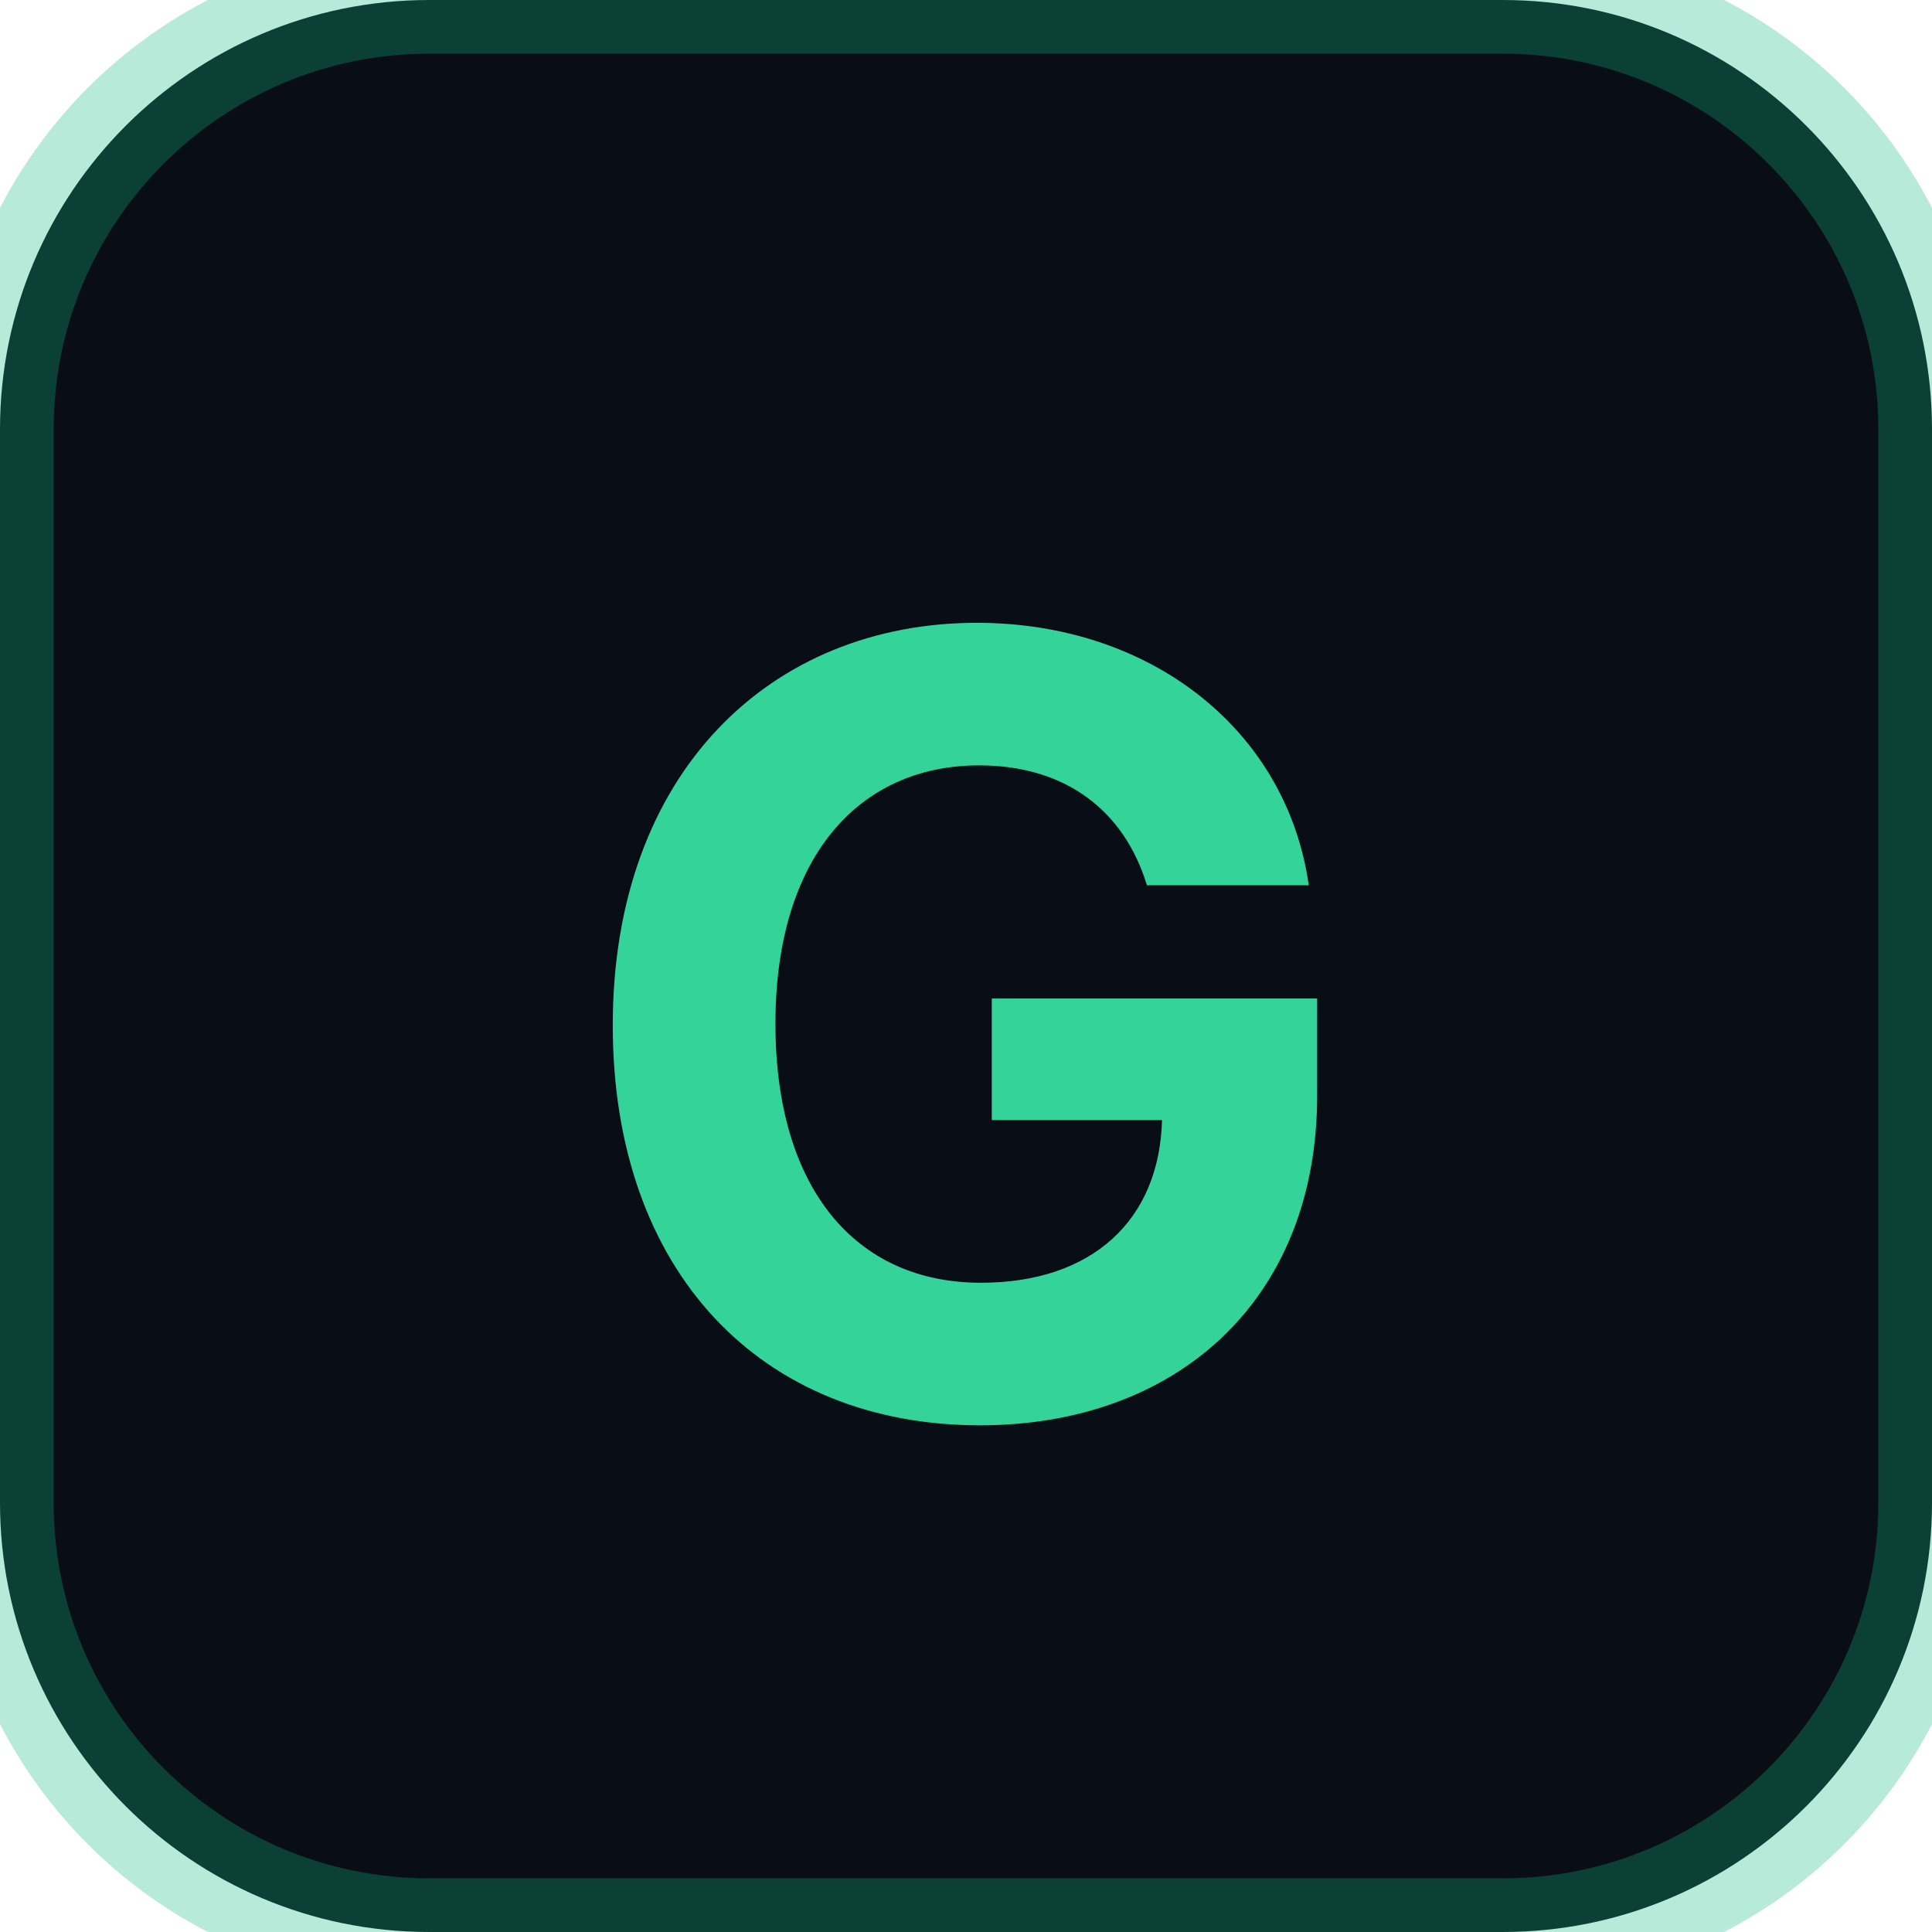
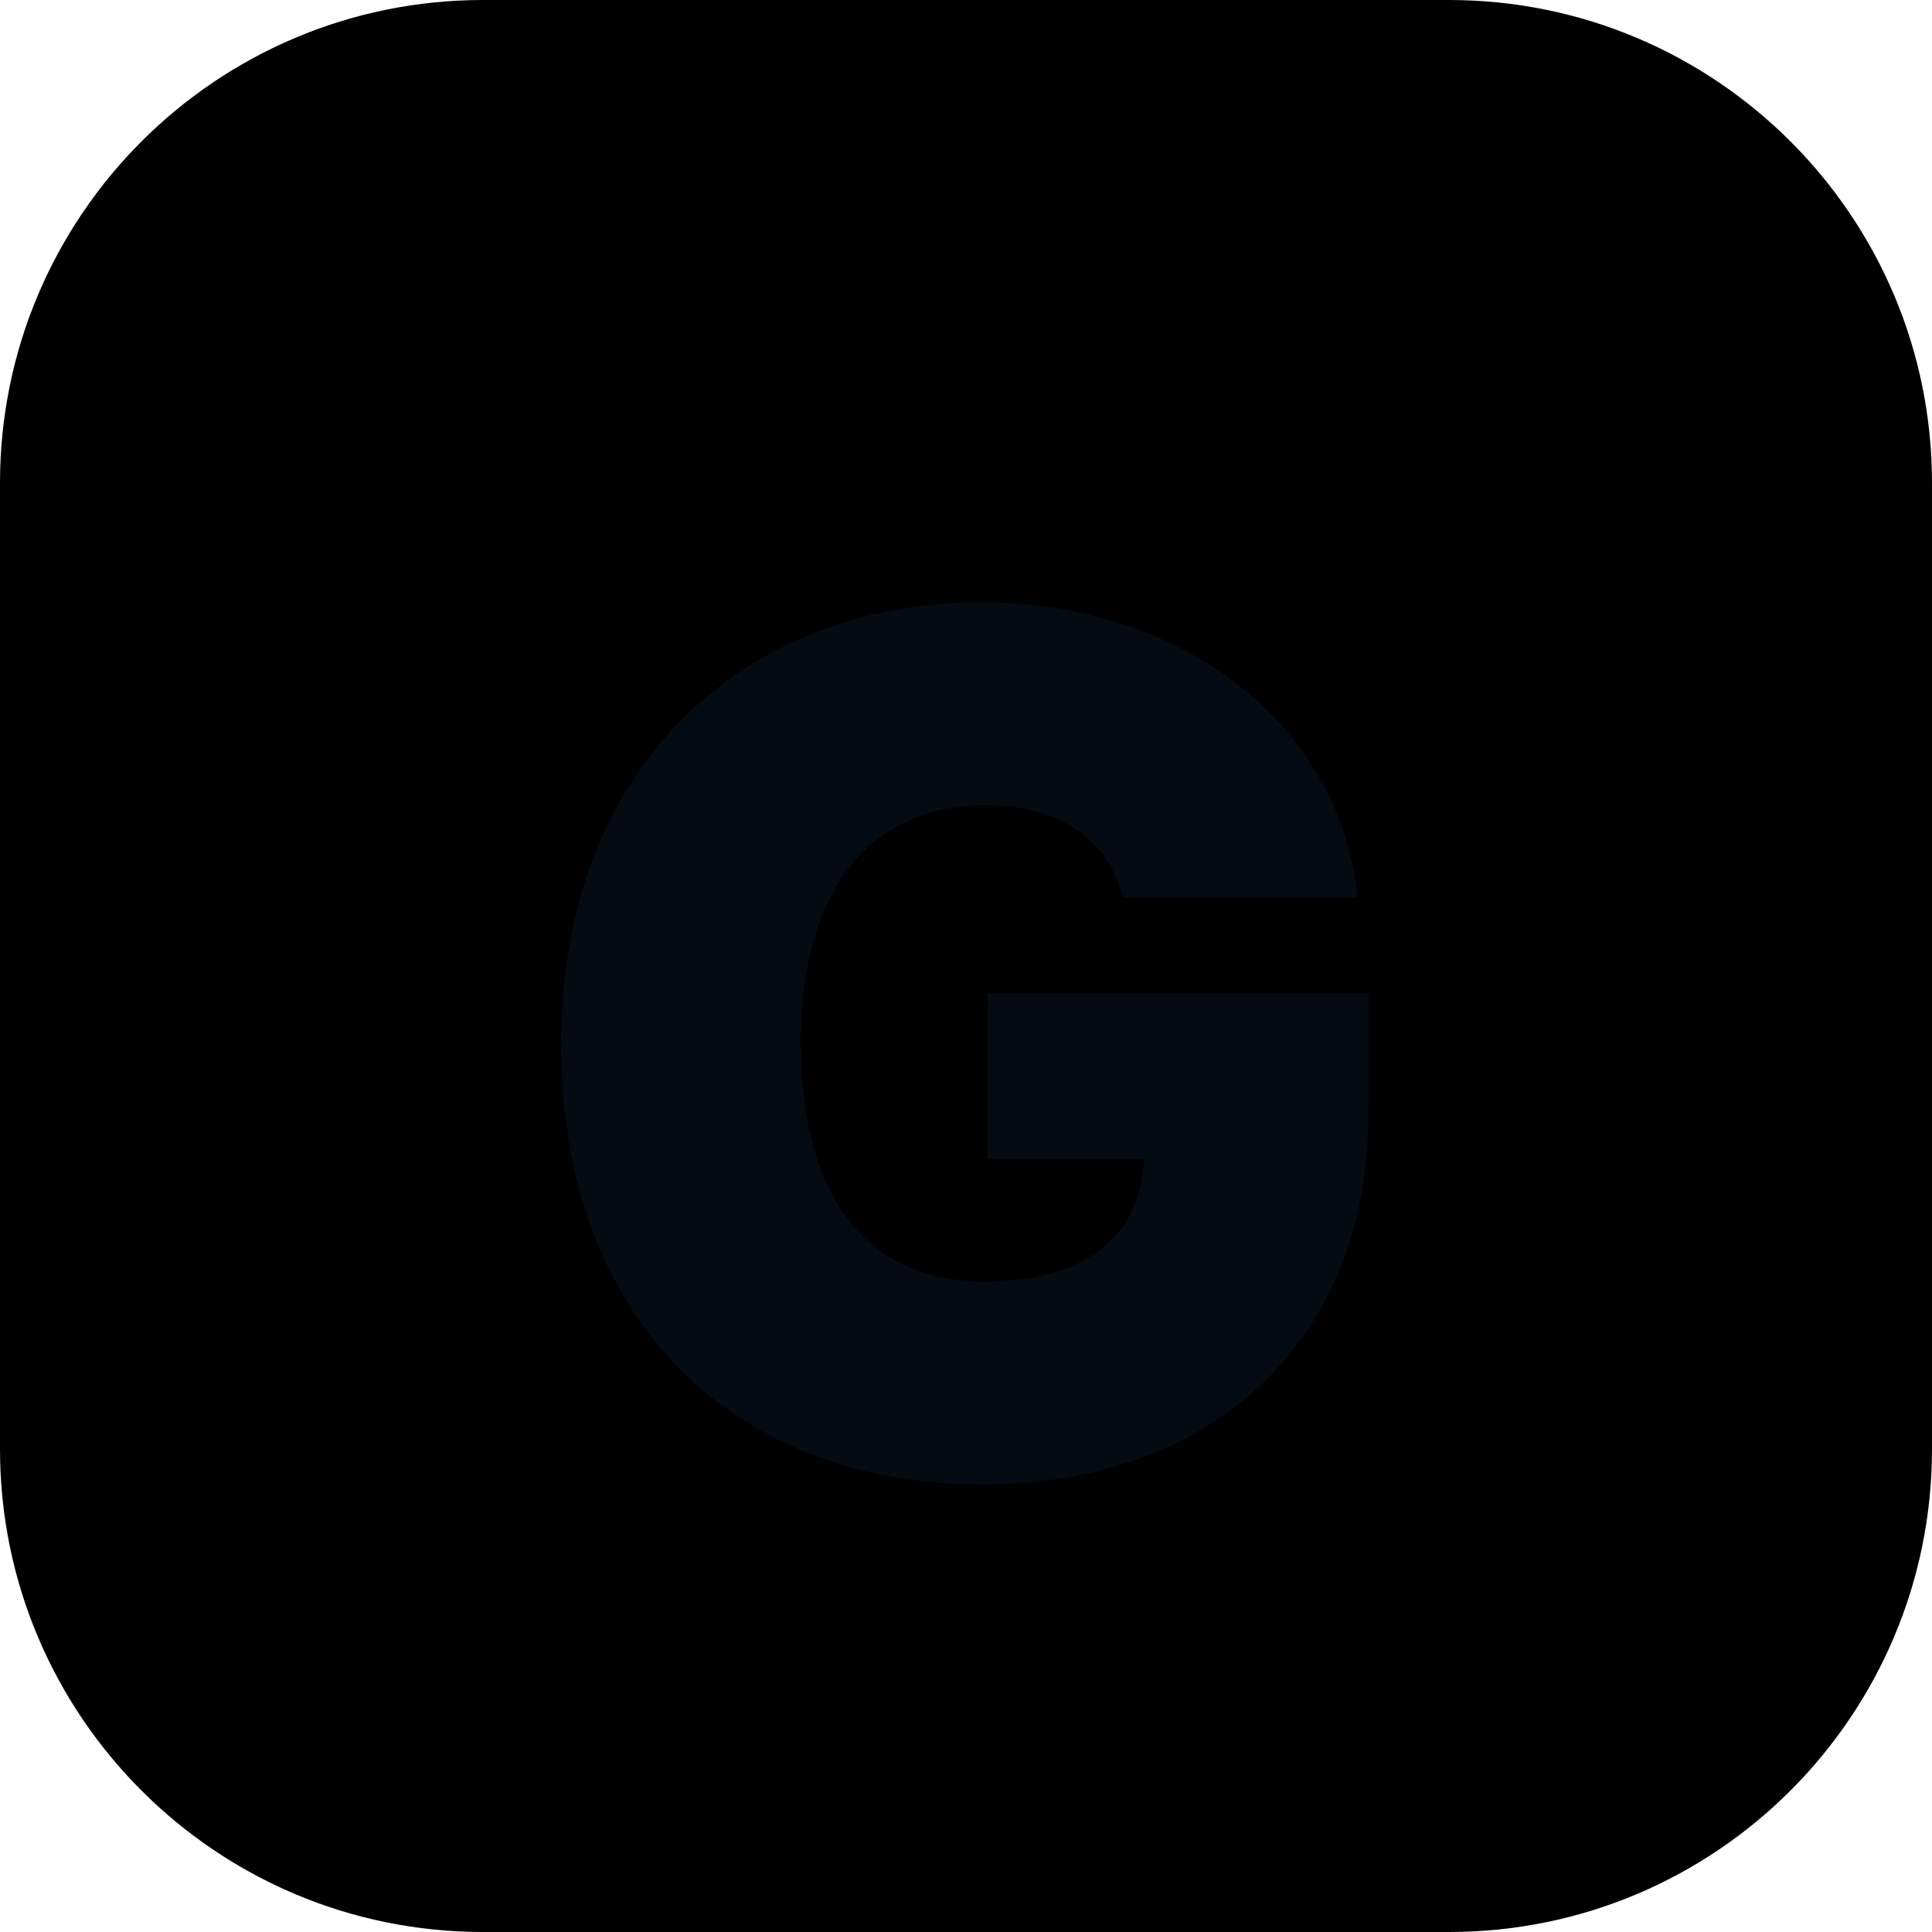
<svg xmlns="http://www.w3.org/2000/svg" viewBox="0 0 36 36">
-   <rect width="36" height="36" rx="8" fill="#090d16" stroke="#10b981" stroke-width="2" stroke-opacity="0.3" />
-   <text x="50%" y="53%" dominant-baseline="central" text-anchor="middle" fill="#34d399" font-family="system-ui, -apple-system, sans-serif" font-weight="bold" font-size="20">
-     G
-   </text>
+   <defs>
+     <linearGradient id="brandGrad" x1="0%" y1="0%" x2="100%" y2="100%">
+       <stop offset="0%" stopColor="#00E5D4" />
+       <stop offset="100%" stopColor="#00C8FF" />
+     </linearGradient>
+   </defs>
+   <rect width="36" height="36" rx="9" fill="url(#brandGrad)" />
+   <text x="50%" y="54%" dominant-baseline="central" text-anchor="middle" fill="#050B12" font-family="'Arial Black', 'Inter', -apple-system, BlinkMacSystemFont, 'Segoe UI', Roboto, sans-serif" font-weight="900" font-size="22">G</text>
</svg>
